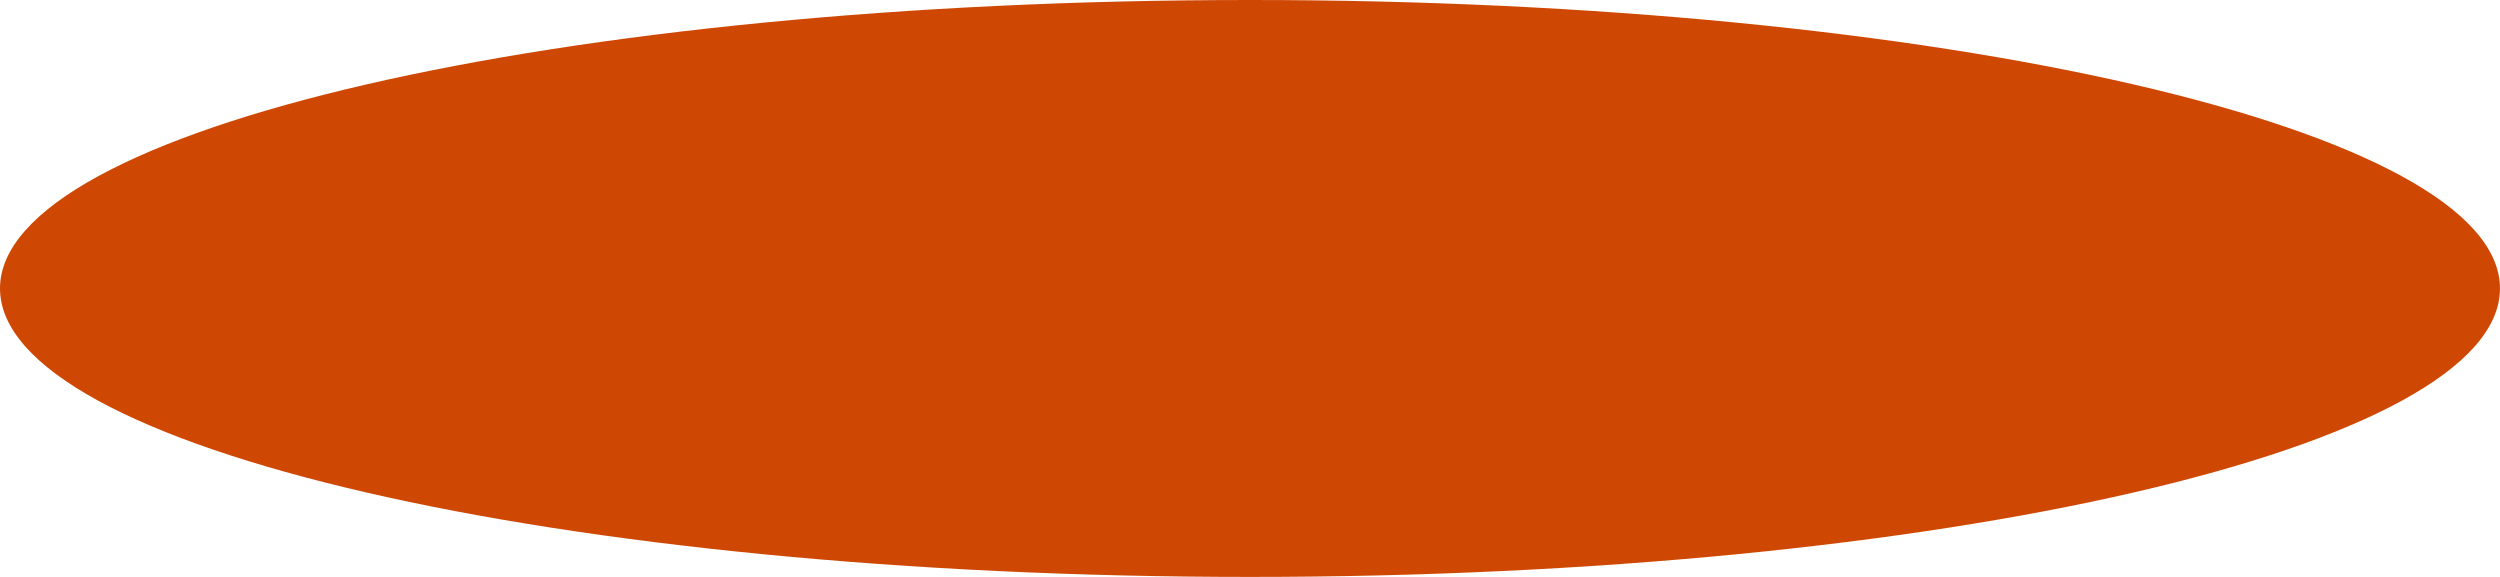
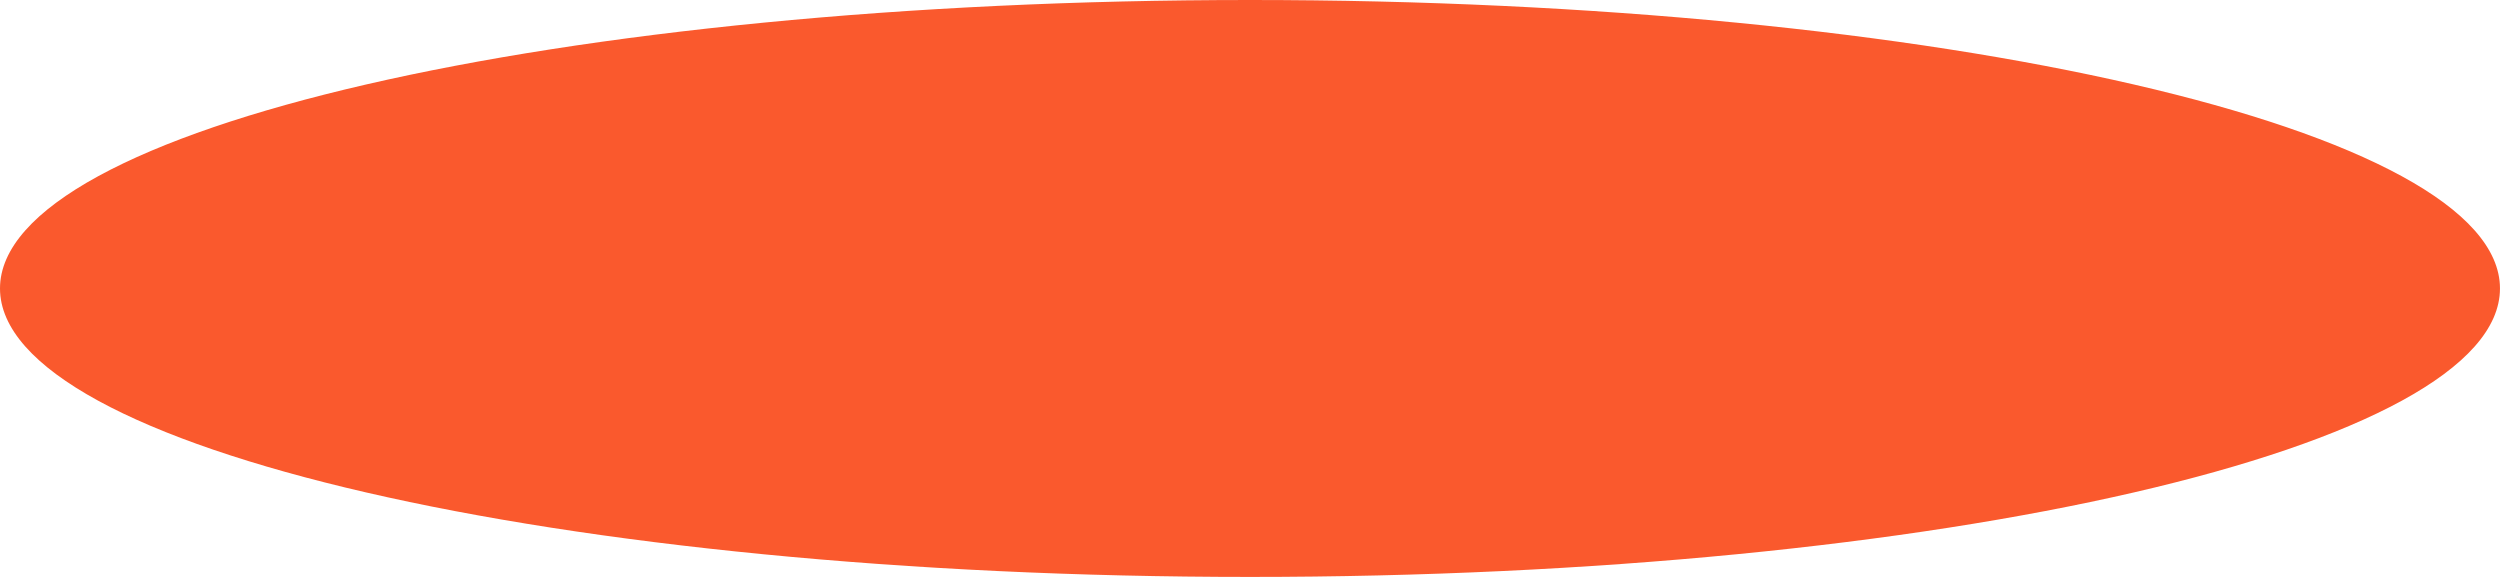
<svg xmlns="http://www.w3.org/2000/svg" preserveAspectRatio="none" overflow="visible" style="display: block;" width="86.267" height="19.908" viewBox="0 0 86.267 19.908" fill="none">
-   <ellipse id="Ellipse 108" cx="43.133" cy="9.954" rx="43.133" ry="9.954" fill="#CF4803" />
+   <ellipse id="Ellipse 108" cx="43.133" cy="9.954" rx="43.133" ry="9.954" fill="#FA592D" />
</svg>
